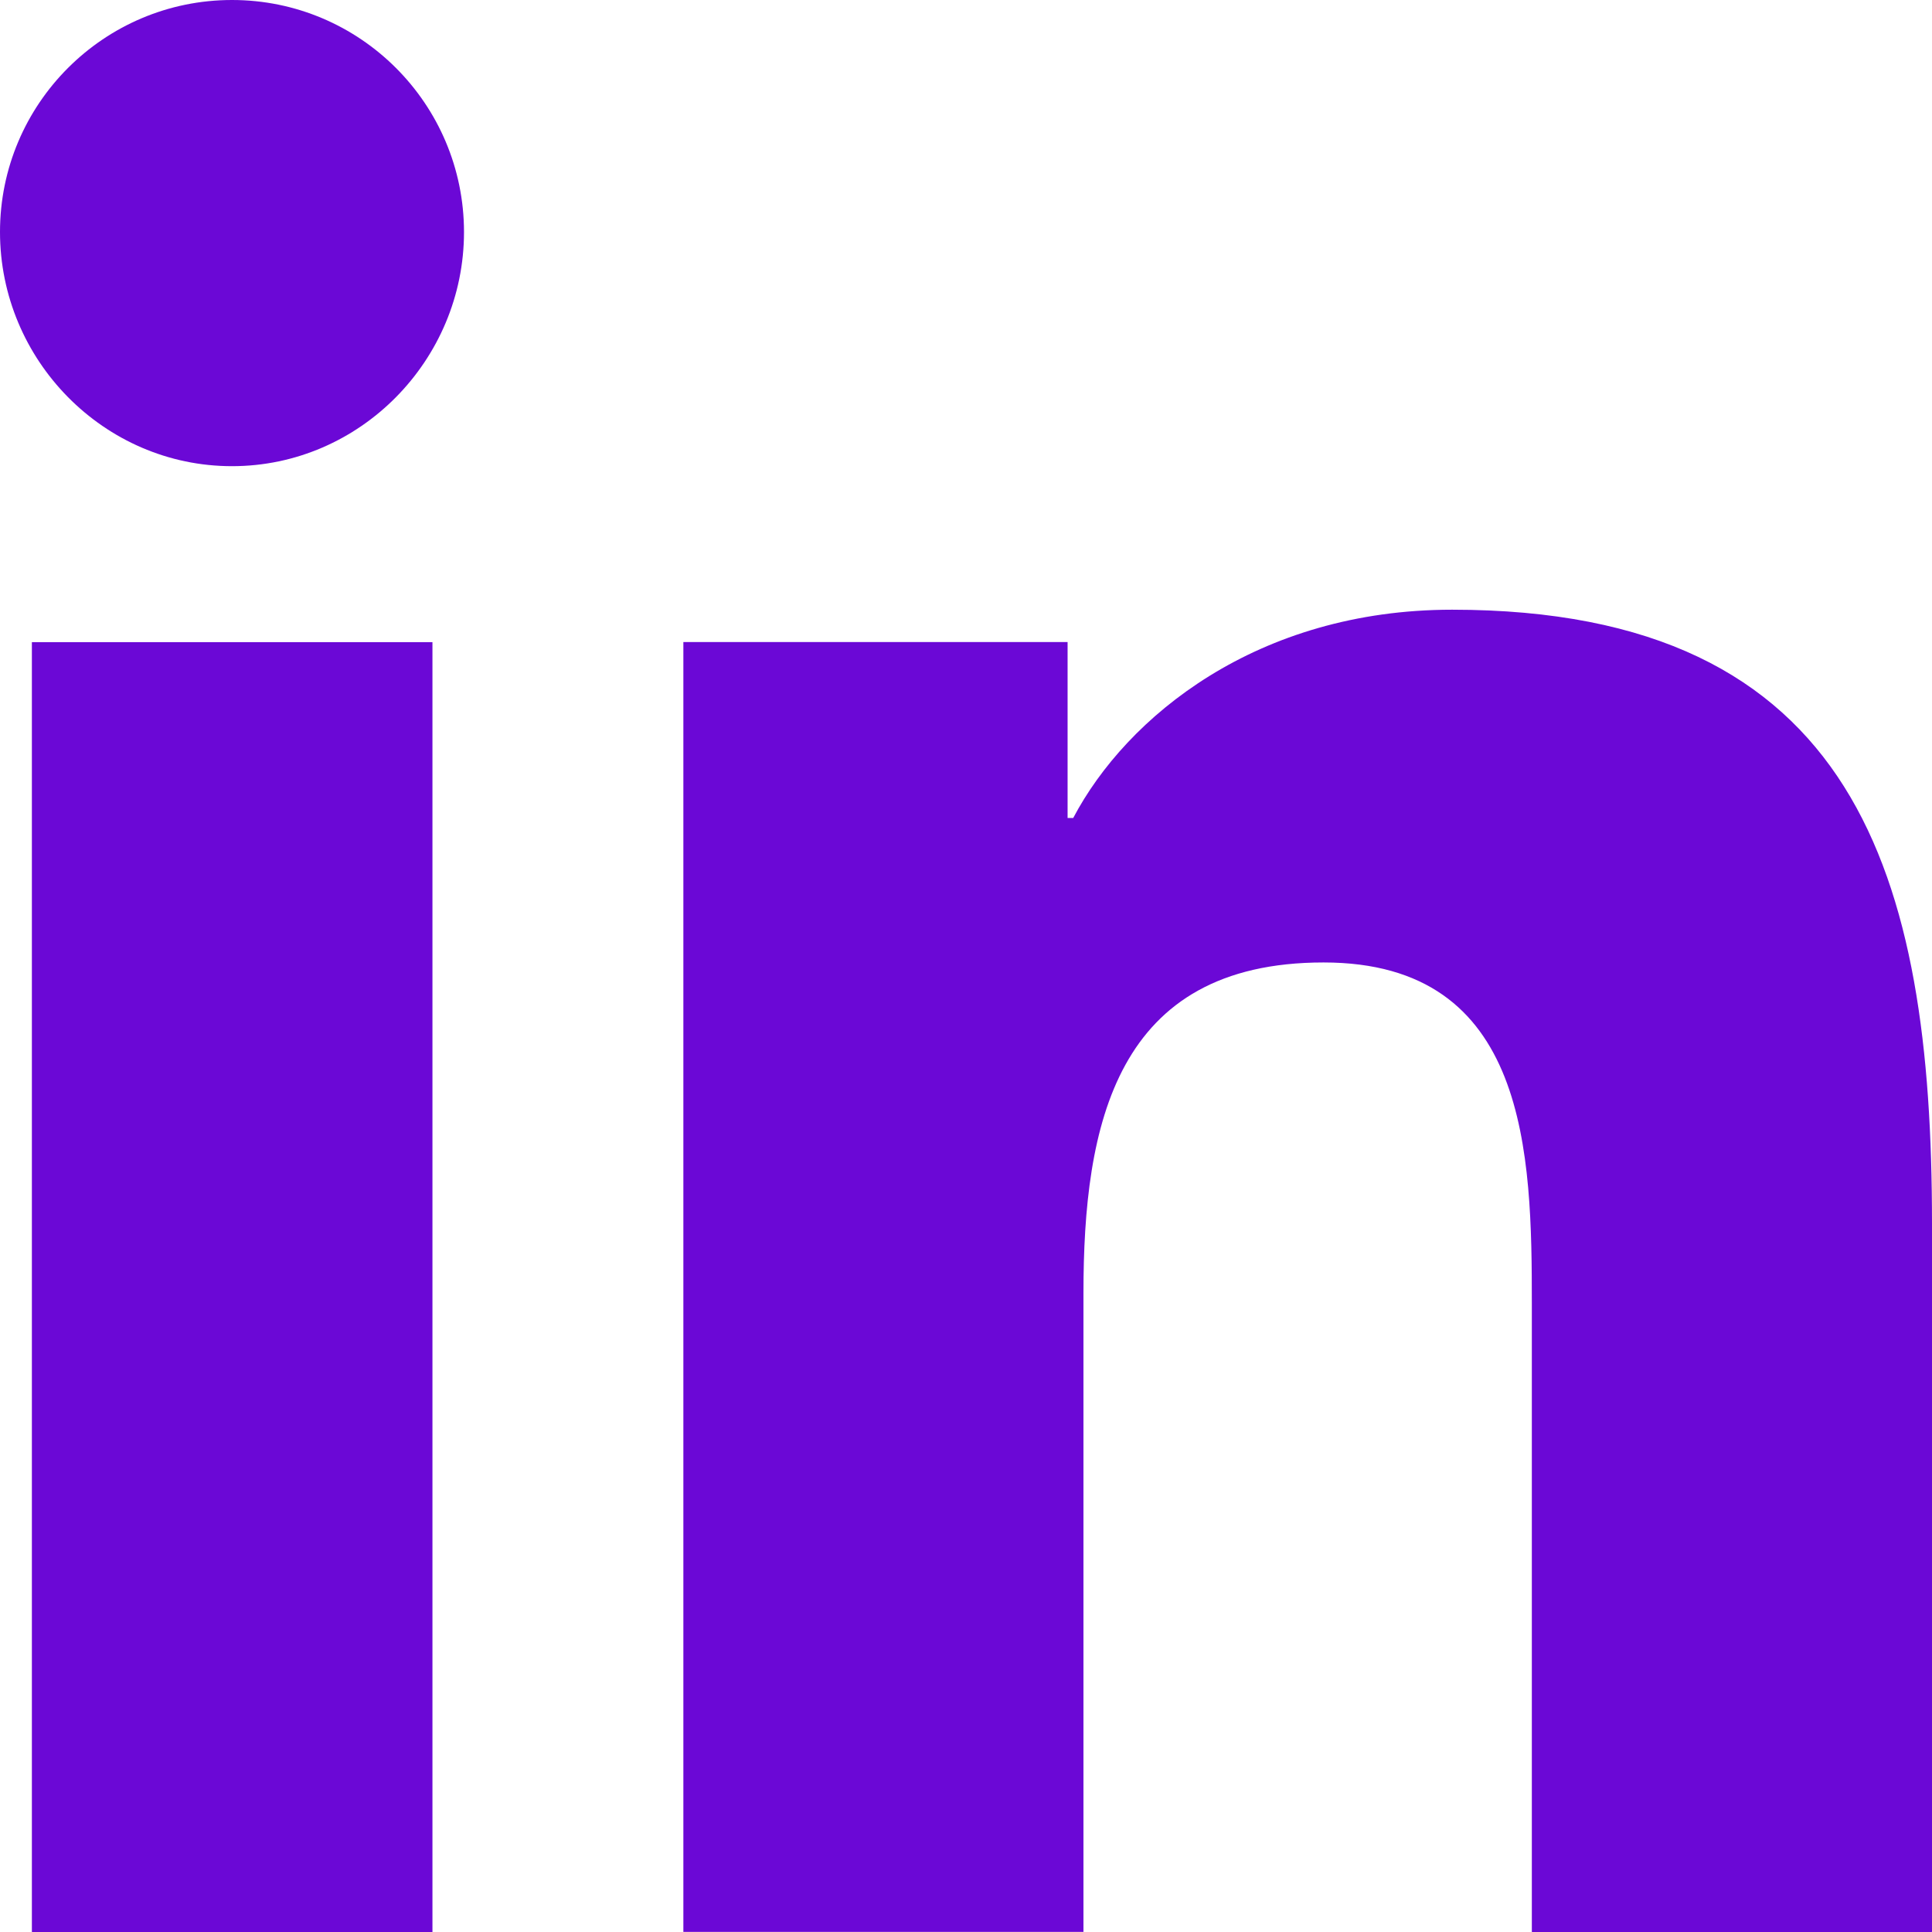
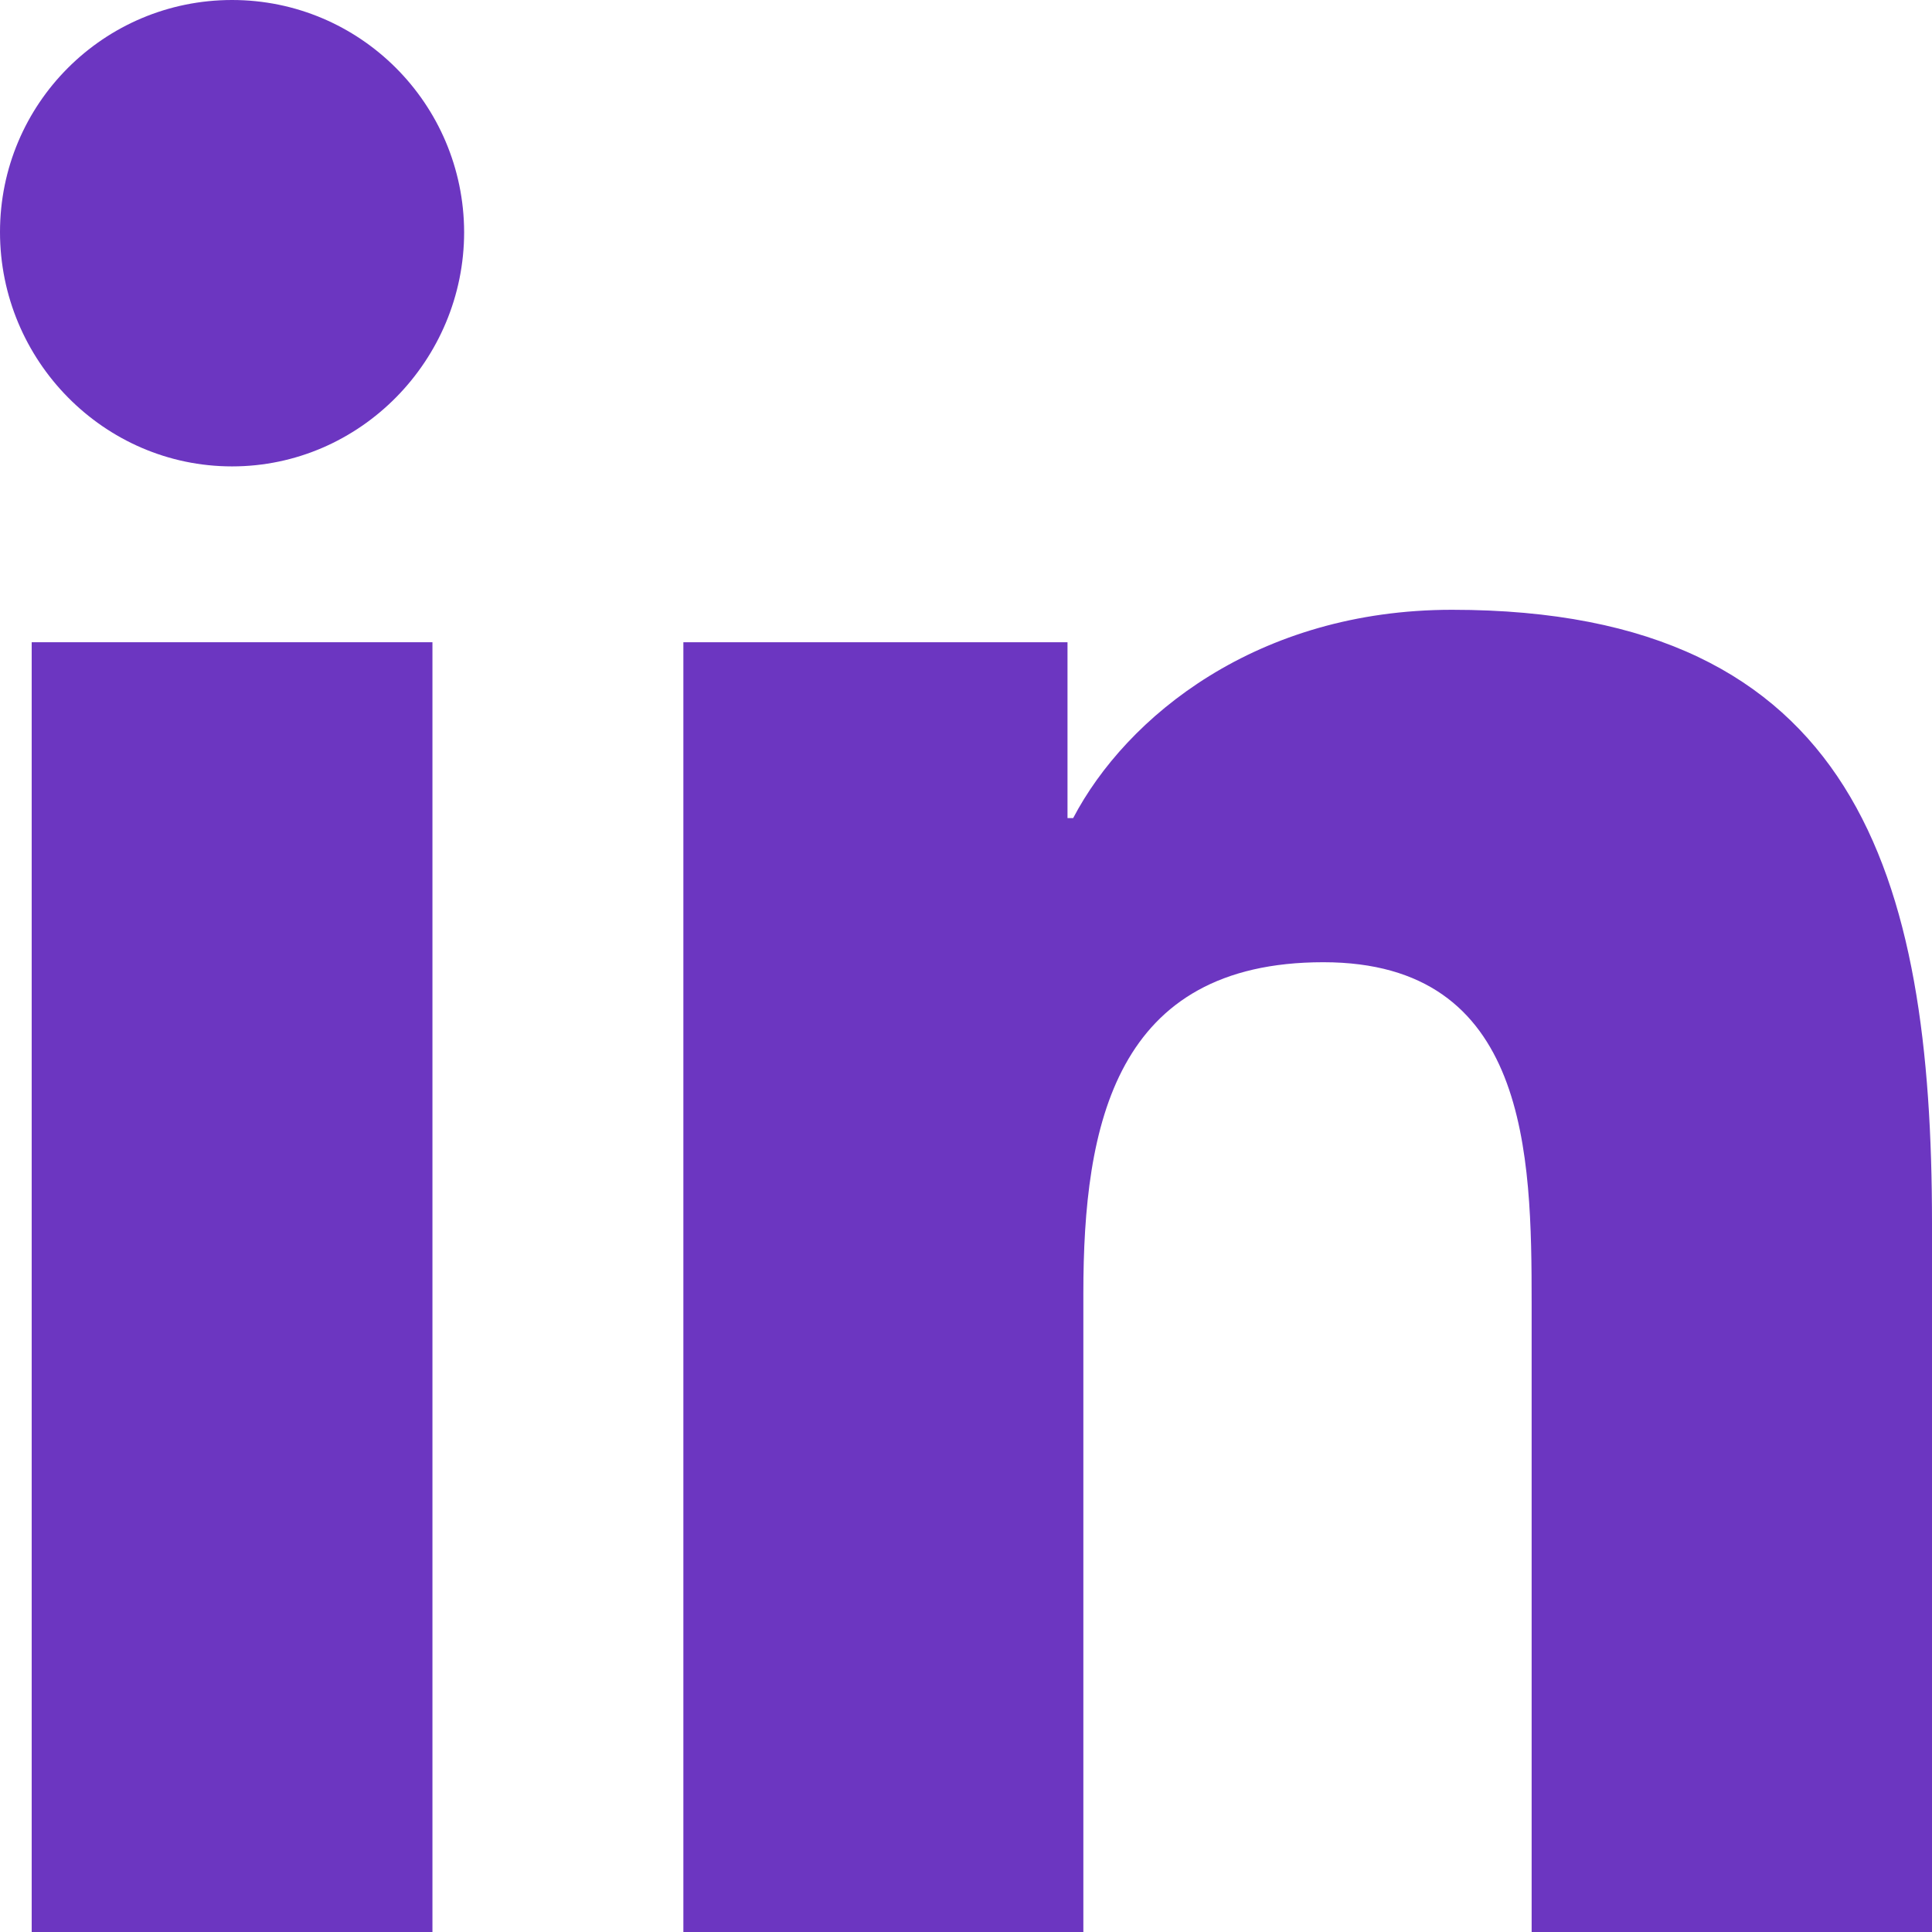
- <svg xmlns="http://www.w3.org/2000/svg" id="Bold" enable-background="new 0 0 24 24" height="512" viewBox="0 0 24 24" width="512">
+ <svg xmlns="http://www.w3.org/2000/svg" version="1.1" id="Bold" x="0px" y="0px" viewBox="0 0 512 512" style="enable-background:new 0 0 512 512;" xml:space="preserve">
  <style type="text/css">
- 	.st0{fill:#6B08D6;}
+ 	.st0{fill:#6C36C1;}
</style>
-   <path class="st0" d="m23.994 24v-.001h.006v-8.802c0-4.306-.927-7.623-5.961-7.623-2.42 0-4.044 1.328-4.707 2.587h-.07v-2.185h-4.773v16.023h4.97v-7.934c0-2.089.396-4.109 2.983-4.109 2.549 0 2.587 2.384 2.587 4.243v7.801z" />
-   <path class="st0" d="m.396 7.977h4.976v16.023h-4.976z" />
-   <path class="st0" d="m2.882 0c-1.591 0-2.882 1.291-2.882 2.882s1.291 2.909 2.882 2.909 2.882-1.318 2.882-2.909c-.001-1.591-1.292-2.882-2.882-2.882z" />
+   <path class="st0" d="M511.9,512L511.9,512l0.1,0V324.2c0-91.9-19.8-162.6-127.2-162.6c-51.6,0-86.3,28.3-100.4,55.2h-1.5v-46.6  H181.1V512h106V342.7c0-44.6,8.4-87.7,63.6-87.7c54.4,0,55.2,50.9,55.2,90.5V512L511.9,512z" />
+   <path class="st0" d="M8.4,170.2h106.2V512H8.4L8.4,170.2z" />
+   <path class="st0" d="M61.5,0C27.5,0,0,27.5,0,61.5s27.5,62.1,61.5,62.1S123,95.4,123,61.5C122.9,27.5,95.4,0,61.5,0z" />
</svg>
